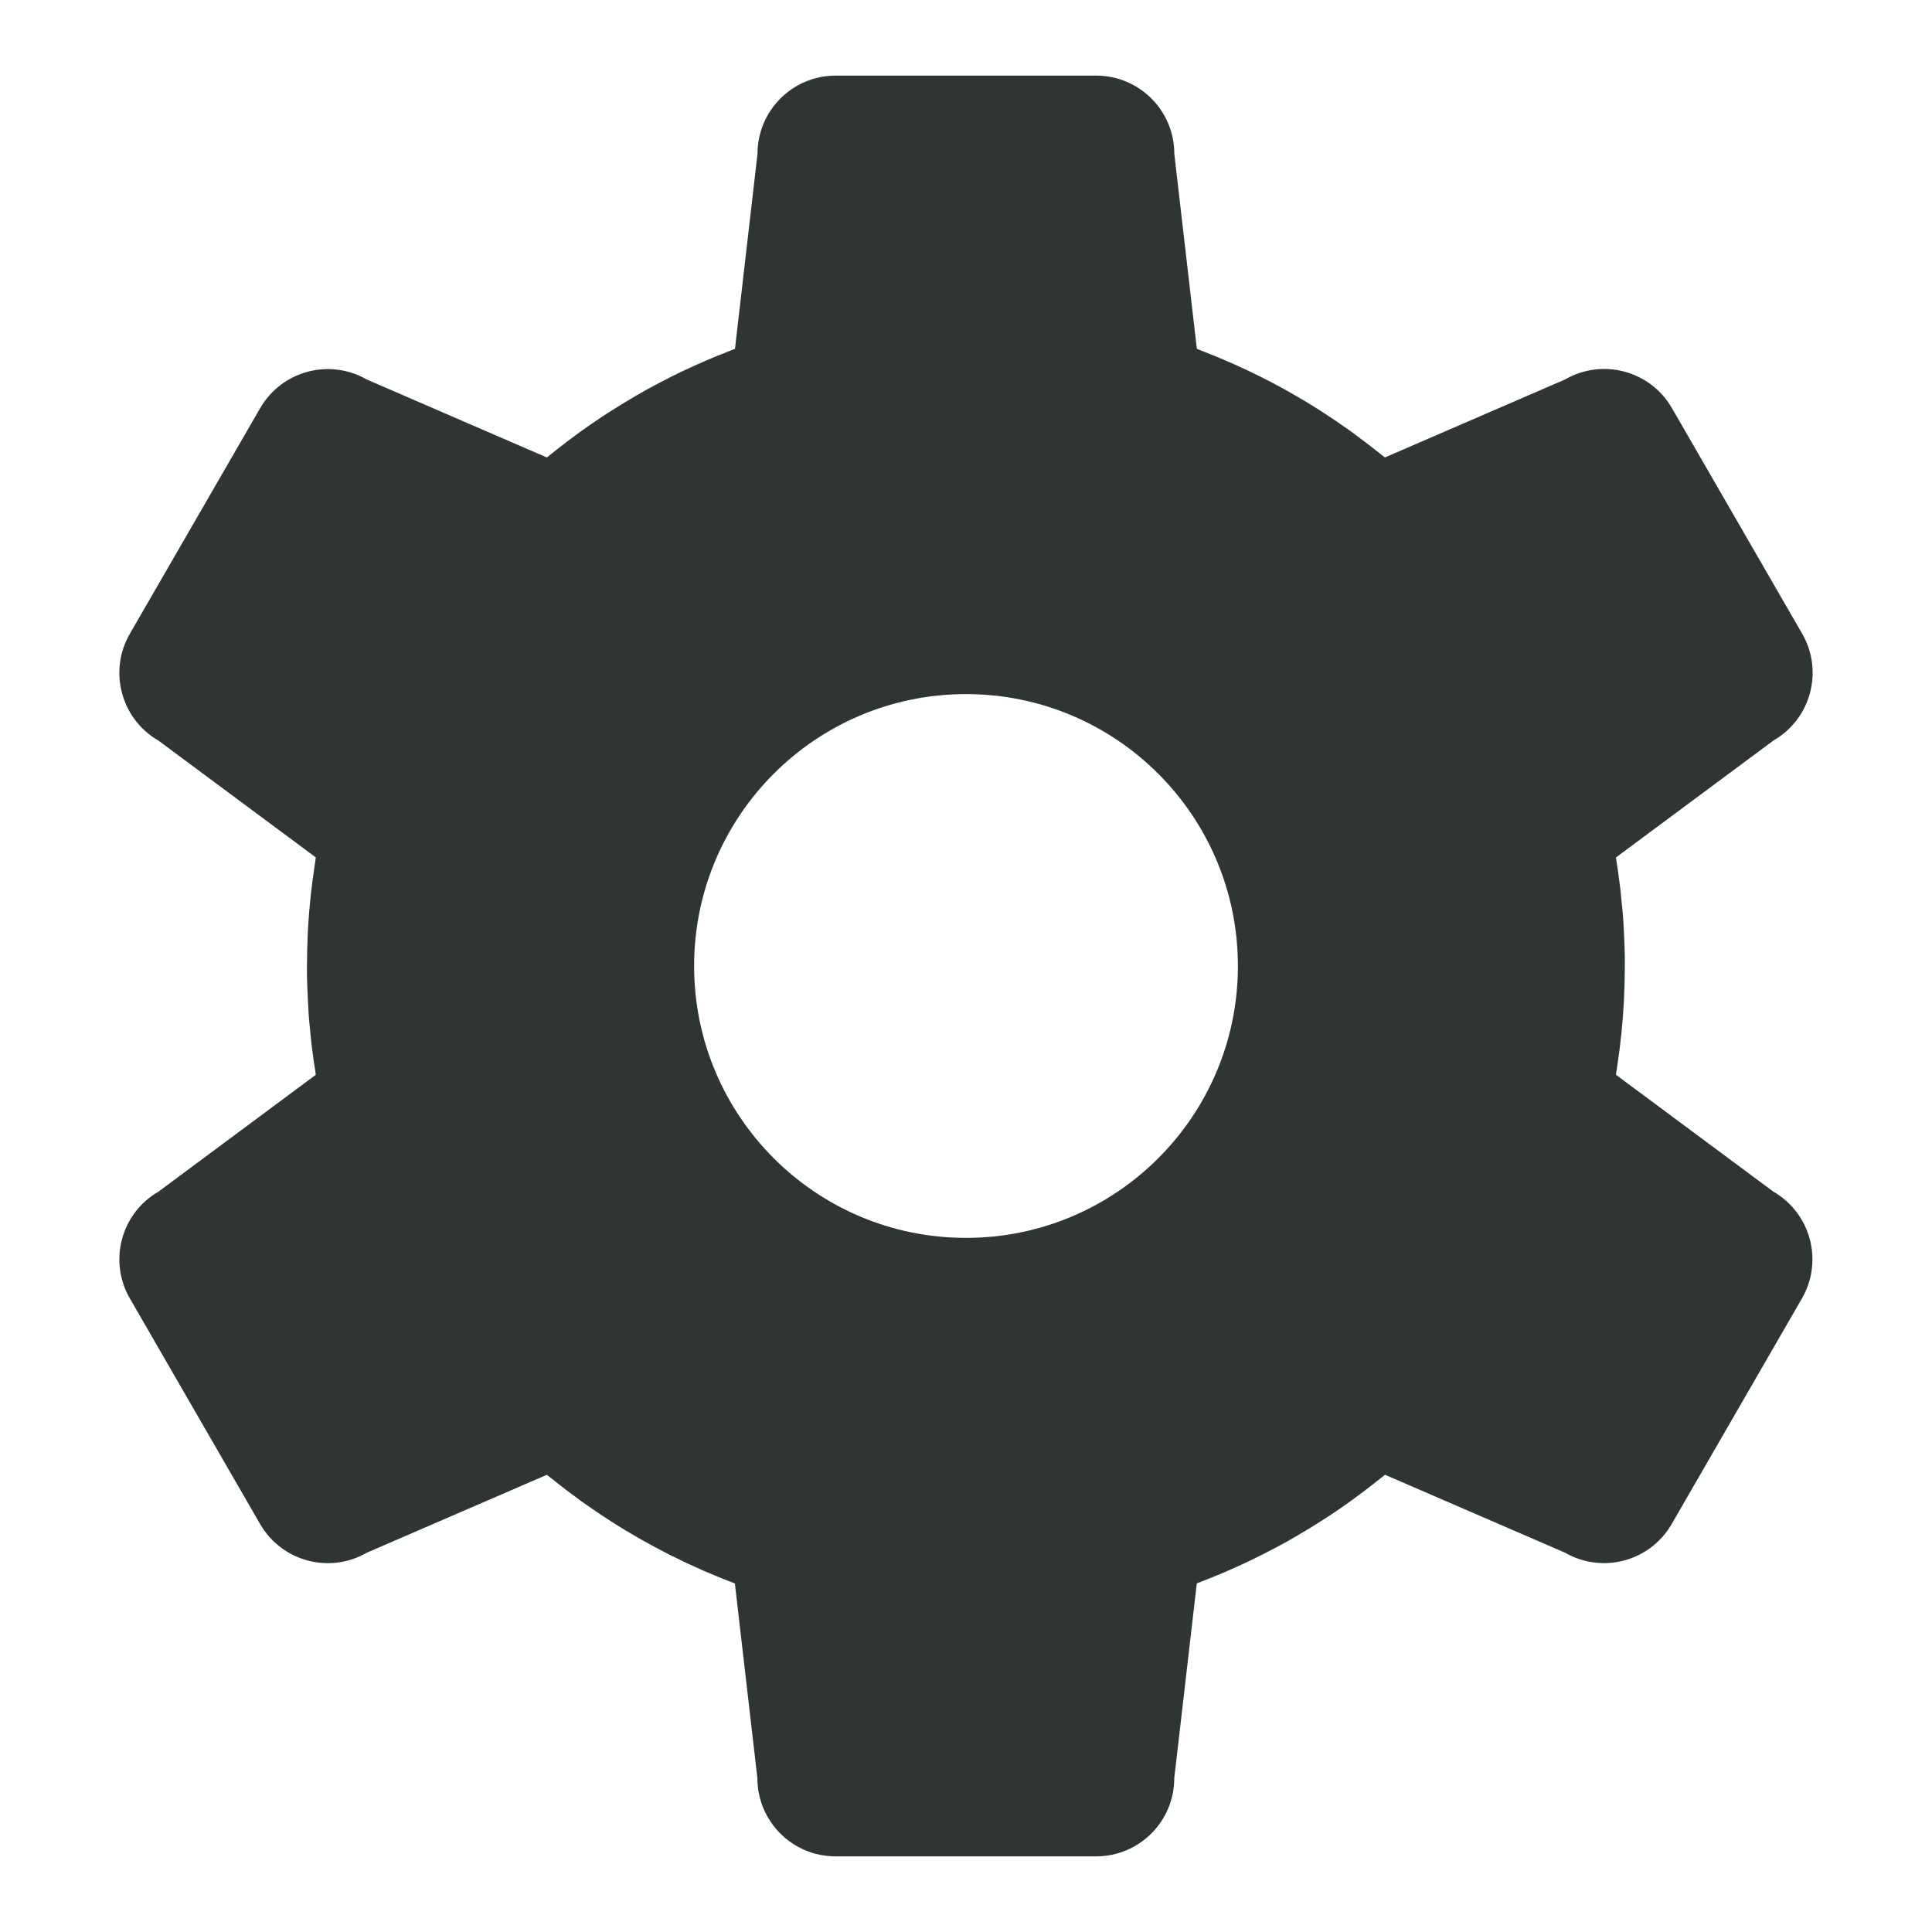
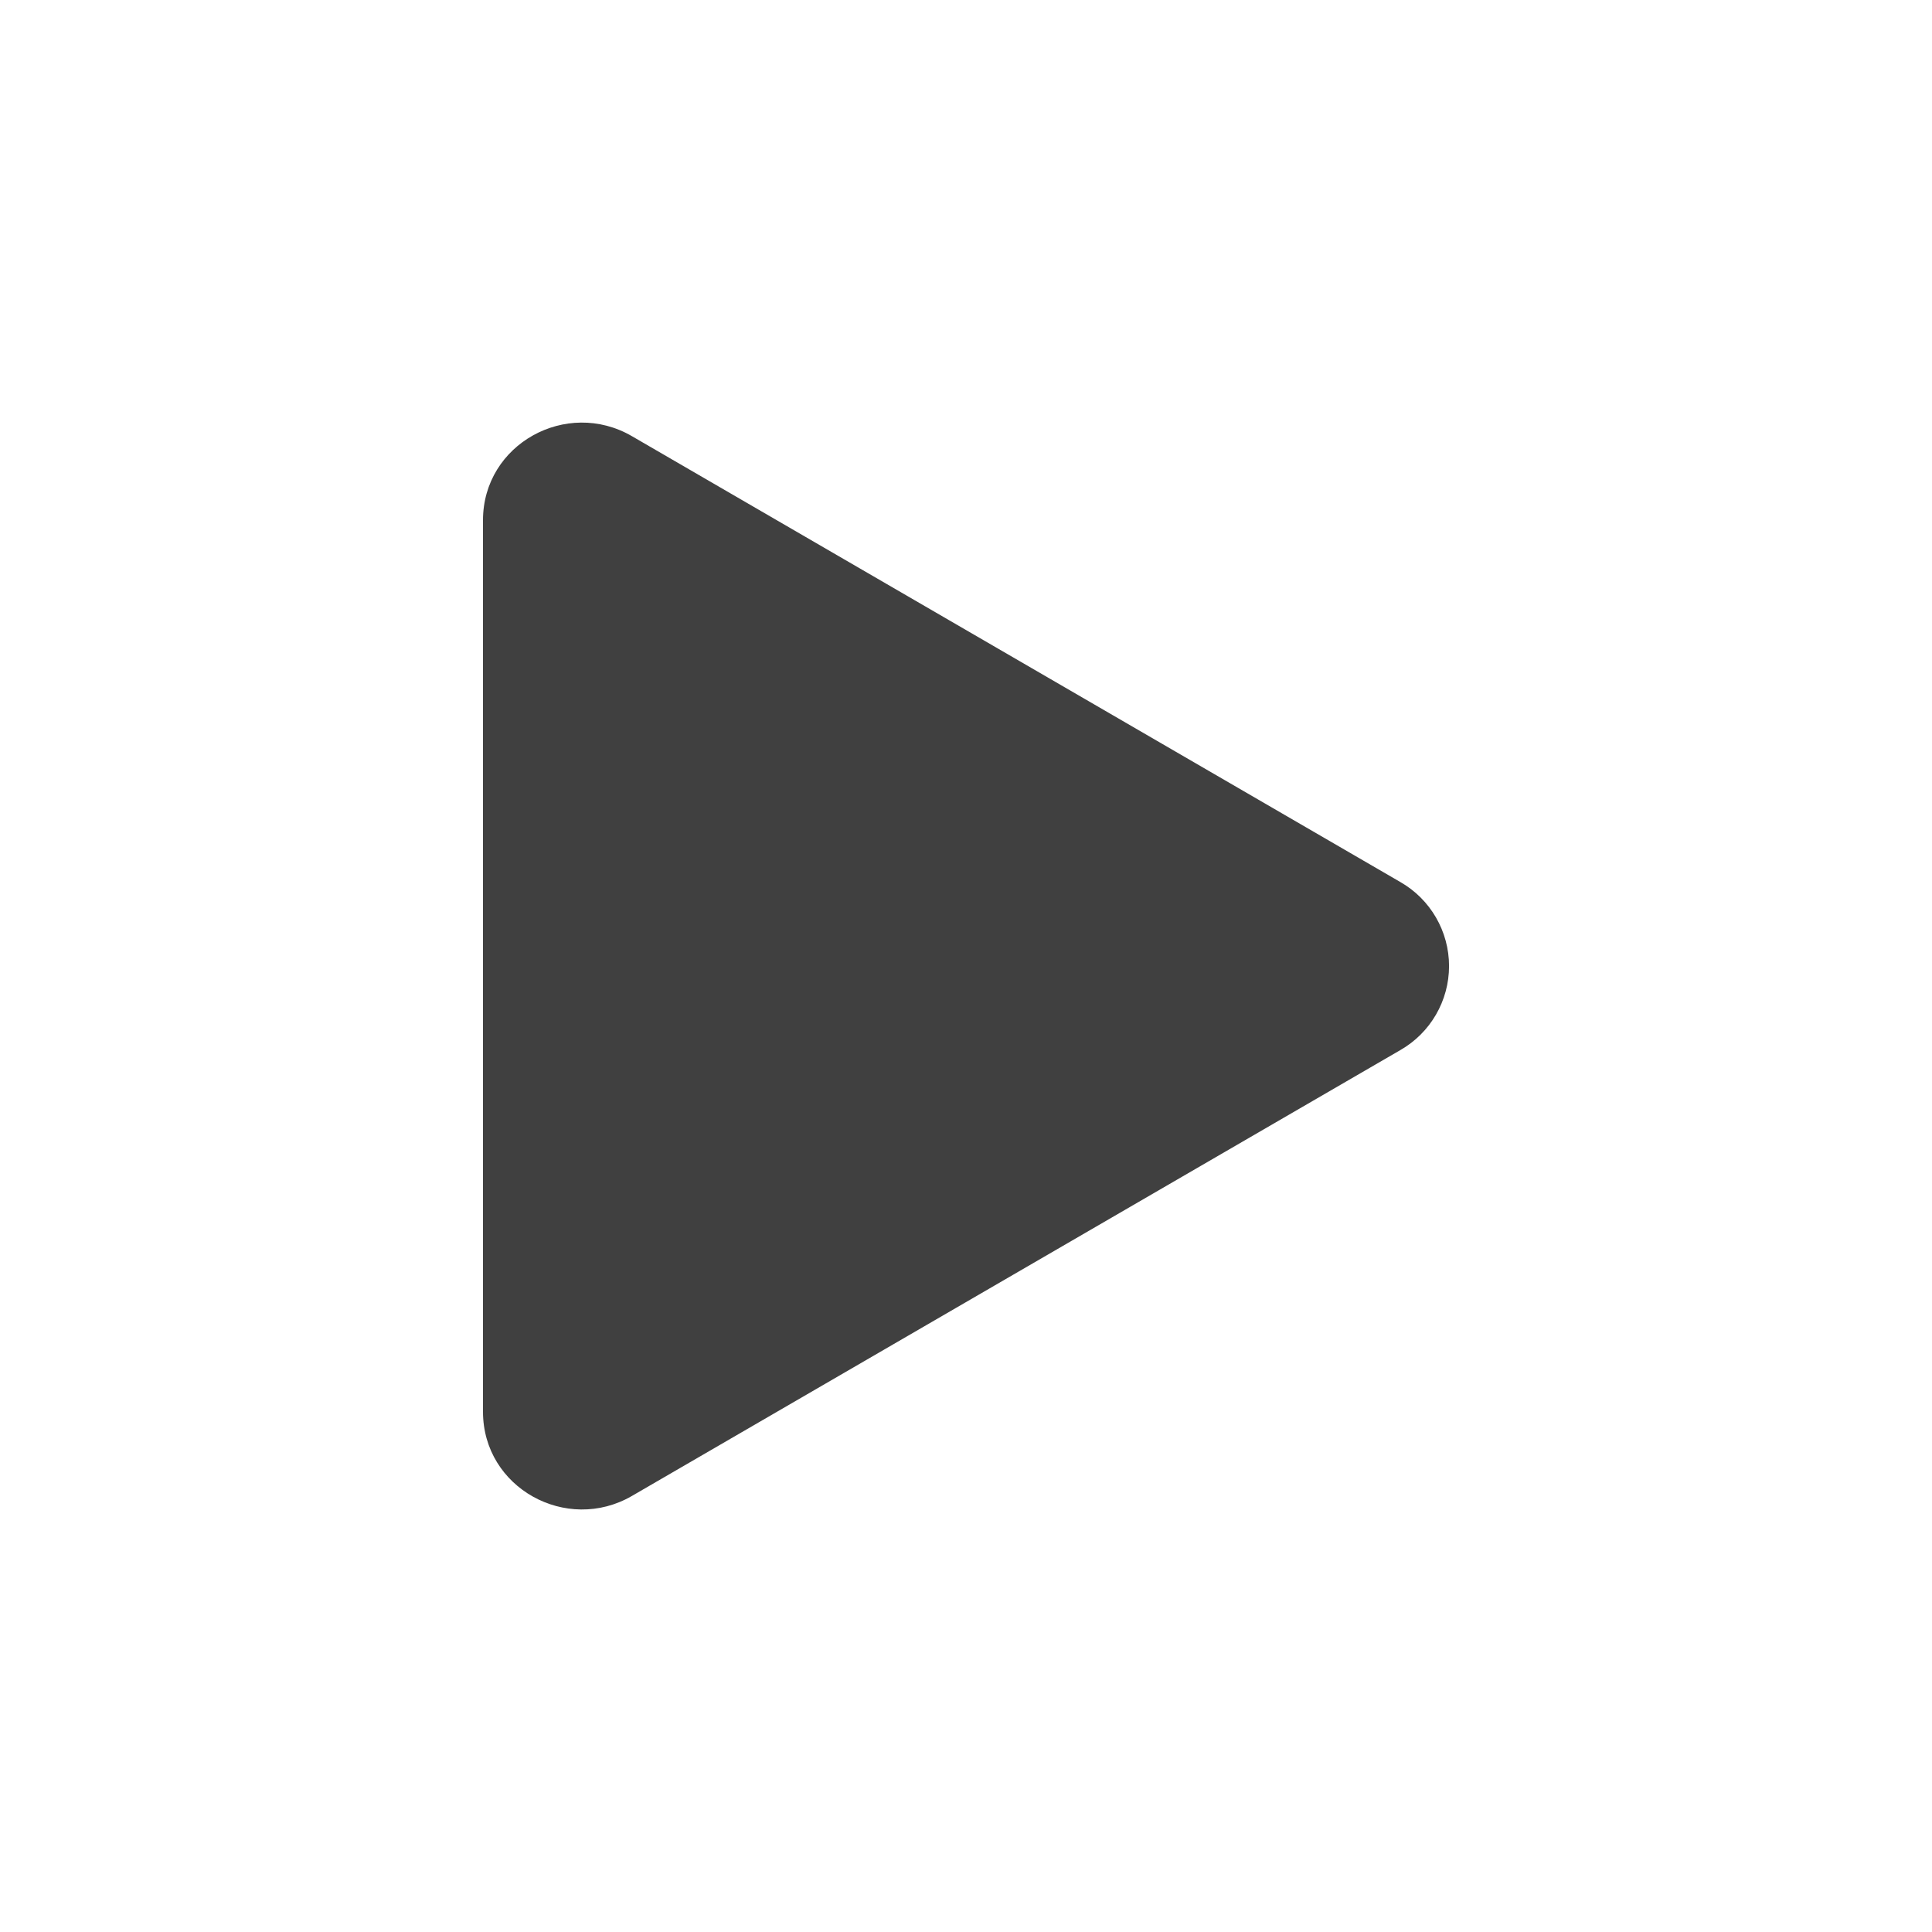
- <svg xmlns="http://www.w3.org/2000/svg" height="128px" id="Layer_1" style="enable-background:new 0 0 128 128;" version="1.1" viewBox="0 0 128 128" width="128px" xml:space="preserve">
-   <path d="M117.488,78.948l-10.427-7.741c0.026-0.158,0.045-0.317,0.07-0.476  c0.011-0.065,0.019-0.131,0.029-0.195c0.102-0.675,0.188-1.349,0.257-2.024c0.004-0.036,0.007-0.07,0.011-0.106  c0.071-0.704,0.125-1.409,0.16-2.114c0.003-0.03,0.004-0.062,0.005-0.092c0.034-0.698,0.053-1.396,0.054-2.094  c0-0.035,0.002-0.07,0.002-0.105c0-0.039-0.002-0.078-0.002-0.117c0-0.152,0.003-0.306,0.001-0.458c-0.001-0.028,0-0.056,0-0.085  c-0.005-0.304-0.018-0.606-0.029-0.91c-0.008-0.188-0.017-0.374-0.026-0.561c-0.02-0.372-0.034-0.744-0.062-1.115  c-0.004-0.038-0.009-0.077-0.011-0.115c-0.009-0.109-0.02-0.219-0.027-0.327c-0.017-0.197-0.04-0.394-0.059-0.591  c-0.005-0.043-0.009-0.086-0.013-0.128c-0.003-0.024-0.005-0.05-0.008-0.074c-0.011-0.099-0.019-0.199-0.029-0.298  c-0.014-0.123-0.021-0.246-0.036-0.368c-0.008-0.064-0.018-0.127-0.024-0.19c-0.009-0.069-0.021-0.14-0.03-0.209  c-0.063-0.507-0.134-1.012-0.216-1.514c-0.007-0.044-0.01-0.088-0.017-0.132l10.441-7.752c2.478-1.43,3.326-4.597,1.896-7.074  l-8.631-14.949c-1.43-2.477-4.598-3.325-7.074-1.895l-11.936,5.167c-0.066-0.055-0.138-0.102-0.204-0.155  c-0.031-0.025-0.061-0.05-0.092-0.075c-0.154-0.125-0.313-0.245-0.47-0.368c-0.171-0.135-0.341-0.268-0.513-0.398  c-0.141-0.107-0.283-0.211-0.424-0.316c-0.065-0.05-0.133-0.099-0.199-0.148c-0.116-0.085-0.229-0.174-0.346-0.258  c-0.064-0.047-0.128-0.093-0.193-0.14c-0.162-0.115-0.326-0.226-0.49-0.339c-0.041-0.028-0.082-0.058-0.124-0.086  c-0.071-0.049-0.143-0.098-0.214-0.146c-0.239-0.163-0.479-0.323-0.721-0.481c-0.027-0.017-0.055-0.034-0.082-0.052  c-0.396-0.256-0.794-0.508-1.198-0.751c-0.103-0.062-0.206-0.12-0.31-0.181c-0.868-0.513-1.752-0.999-2.656-1.451  c-0.018-0.009-0.034-0.017-0.053-0.025c-1.171-0.585-2.373-1.117-3.602-1.598c-0.034-0.013-0.068-0.026-0.102-0.04  c-0.157-0.061-0.313-0.127-0.47-0.187l-1.493-12.922c0.001-2.86-2.317-5.179-5.178-5.179H55.365c-2.86,0-5.178,2.318-5.178,5.179  l-1.493,12.922c-0.07,0.026-0.137,0.056-0.207,0.082c-0.081,0.031-0.163,0.064-0.244,0.097c-0.477,0.185-0.949,0.376-1.417,0.577  c-0.084,0.035-0.168,0.074-0.251,0.11c-0.424,0.185-0.846,0.375-1.264,0.572c-0.044,0.021-0.088,0.043-0.132,0.064  c-0.055,0.026-0.11,0.051-0.165,0.077c-0.153,0.074-0.305,0.15-0.457,0.226c-0.351,0.175-0.698,0.355-1.043,0.54  c-0.25,0.133-0.502,0.264-0.751,0.401c-0.157,0.088-0.311,0.182-0.467,0.271c-0.012,0.006-0.024,0.014-0.036,0.021  c-0.029,0.017-0.06,0.029-0.088,0.046c-0.051,0.029-0.098,0.063-0.148,0.091c-0.565,0.328-1.122,0.669-1.672,1.023  c-0.063,0.04-0.125,0.08-0.187,0.121c-0.063,0.041-0.128,0.082-0.192,0.123c-0.018,0.013-0.037,0.023-0.054,0.035  c-0.47,0.311-0.933,0.632-1.392,0.961c-0.064,0.046-0.129,0.092-0.193,0.139c-0.513,0.372-1.019,0.757-1.517,1.152  c-0.086,0.068-0.173,0.137-0.258,0.206c-0.109,0.089-0.221,0.172-0.329,0.262l-11.92-5.16c-2.477-1.43-5.645-0.581-7.075,1.896  L8.602,41.99c-1.431,2.479-0.581,5.646,1.895,7.076l10.429,7.742c-0.021,0.125-0.036,0.251-0.056,0.376  c-0.022,0.143-0.043,0.285-0.063,0.428c-0.087,0.594-0.164,1.187-0.227,1.78c-0.012,0.117-0.023,0.233-0.035,0.351  c-0.052,0.531-0.096,1.063-0.128,1.594c-0.002,0.041-0.004,0.083-0.006,0.124c-0.003,0.045-0.004,0.09-0.007,0.135  c-0.007,0.117-0.012,0.235-0.018,0.353c-0.028,0.605-0.043,1.211-0.045,1.815c-0.001,0.085-0.007,0.167-0.007,0.252  c0,0.092,0.005,0.185,0.005,0.277c0,0.067-0.001,0.135,0,0.202c0,0.073-0.002,0.146,0,0.22c0.004,0.247,0.015,0.495,0.024,0.742  c0.01,0.321,0.027,0.641,0.044,0.96c0.015,0.269,0.026,0.537,0.046,0.805c0.003,0.038,0.006,0.077,0.008,0.115  c0.01,0.133,0.022,0.266,0.033,0.397c0.014,0.171,0.034,0.341,0.05,0.511c0.037,0.385,0.074,0.769,0.121,1.15  c0,0.005,0.002,0.011,0.002,0.016c0.07,0.569,0.151,1.135,0.244,1.698c0.005,0.032,0.007,0.065,0.013,0.099L10.498,78.95  c-2.478,1.43-3.326,4.597-1.895,7.073l8.63,14.949c1.43,2.478,4.598,3.326,7.074,1.896l11.918-5.156  c0.082,0.068,0.169,0.125,0.251,0.191c0.014,0.013,0.03,0.022,0.044,0.033c0,0.002,0.002,0.002,0.002,0.003  c0.128,0.104,0.26,0.204,0.39,0.307c0.204,0.161,0.408,0.322,0.615,0.479c0.12,0.092,0.241,0.18,0.362,0.271  c0.159,0.118,0.317,0.238,0.478,0.355c0.018,0.013,0.034,0.025,0.051,0.039c0.076,0.055,0.15,0.11,0.227,0.164  c0.185,0.132,0.374,0.259,0.561,0.387c0.016,0.013,0.033,0.023,0.049,0.033c0.074,0.052,0.147,0.103,0.221,0.152  c0.655,0.446,1.321,0.877,2.002,1.287c0.119,0.071,0.238,0.14,0.357,0.208c0.853,0.504,1.723,0.981,2.612,1.428  c0.03,0.016,0.061,0.029,0.091,0.045c1.346,0.67,2.729,1.28,4.149,1.812l1.492,12.904c0,2.859,2.318,5.179,5.179,5.179l17.261,0.001  c2.859-0.001,5.179-2.318,5.179-5.18l1.493-12.906c0.073-0.027,0.143-0.058,0.216-0.085c0.072-0.027,0.144-0.058,0.215-0.086  c0.481-0.186,0.959-0.379,1.432-0.581c0.093-0.039,0.185-0.082,0.277-0.122c0.422-0.185,0.842-0.373,1.256-0.569  c0.039-0.02,0.079-0.039,0.118-0.059c0.003-0.001,0.007-0.003,0.011-0.005c0.044-0.021,0.09-0.04,0.134-0.063  c0.163-0.079,0.326-0.159,0.487-0.24c0.345-0.171,0.685-0.349,1.023-0.529c0.258-0.137,0.516-0.27,0.771-0.411  c0.13-0.072,0.258-0.15,0.387-0.225c0.043-0.024,0.087-0.051,0.13-0.076c0.022-0.012,0.045-0.021,0.066-0.034  c0.038-0.021,0.073-0.046,0.111-0.067c0.588-0.341,1.169-0.696,1.741-1.065c0.042-0.027,0.083-0.055,0.125-0.08  c0.089-0.059,0.179-0.114,0.267-0.173c0.483-0.318,0.961-0.649,1.433-0.988c0.047-0.033,0.092-0.066,0.138-0.101  c0.531-0.385,1.056-0.782,1.57-1.192c0.07-0.055,0.141-0.11,0.209-0.165c0.116-0.096,0.236-0.186,0.352-0.281l11.92,5.159  c2.478,1.431,5.645,0.581,7.074-1.896l8.631-14.948C120.813,83.545,119.965,80.378,117.488,78.948z M64,82.013  c-9.948,0-18.013-8.064-18.013-18.013S54.052,45.986,64,45.986S82.014,54.052,82.014,64S73.948,82.013,64,82.013z" style="fill:#2F3435;" />
+ <svg xmlns="http://www.w3.org/2000/svg" width="16" height="16" fill="currentColor" class="bi bi-play-fill" viewBox="0 0 16 16">
+   <path d="m11.596 8.697-6.363 3.692c-.54.313-1.233-.066-1.233-.697V4.308c0-.63.692-1.01 1.233-.696l6.363 3.692a.802.802 0 0 1 0 1.393" fill="#404040" />
</svg>
